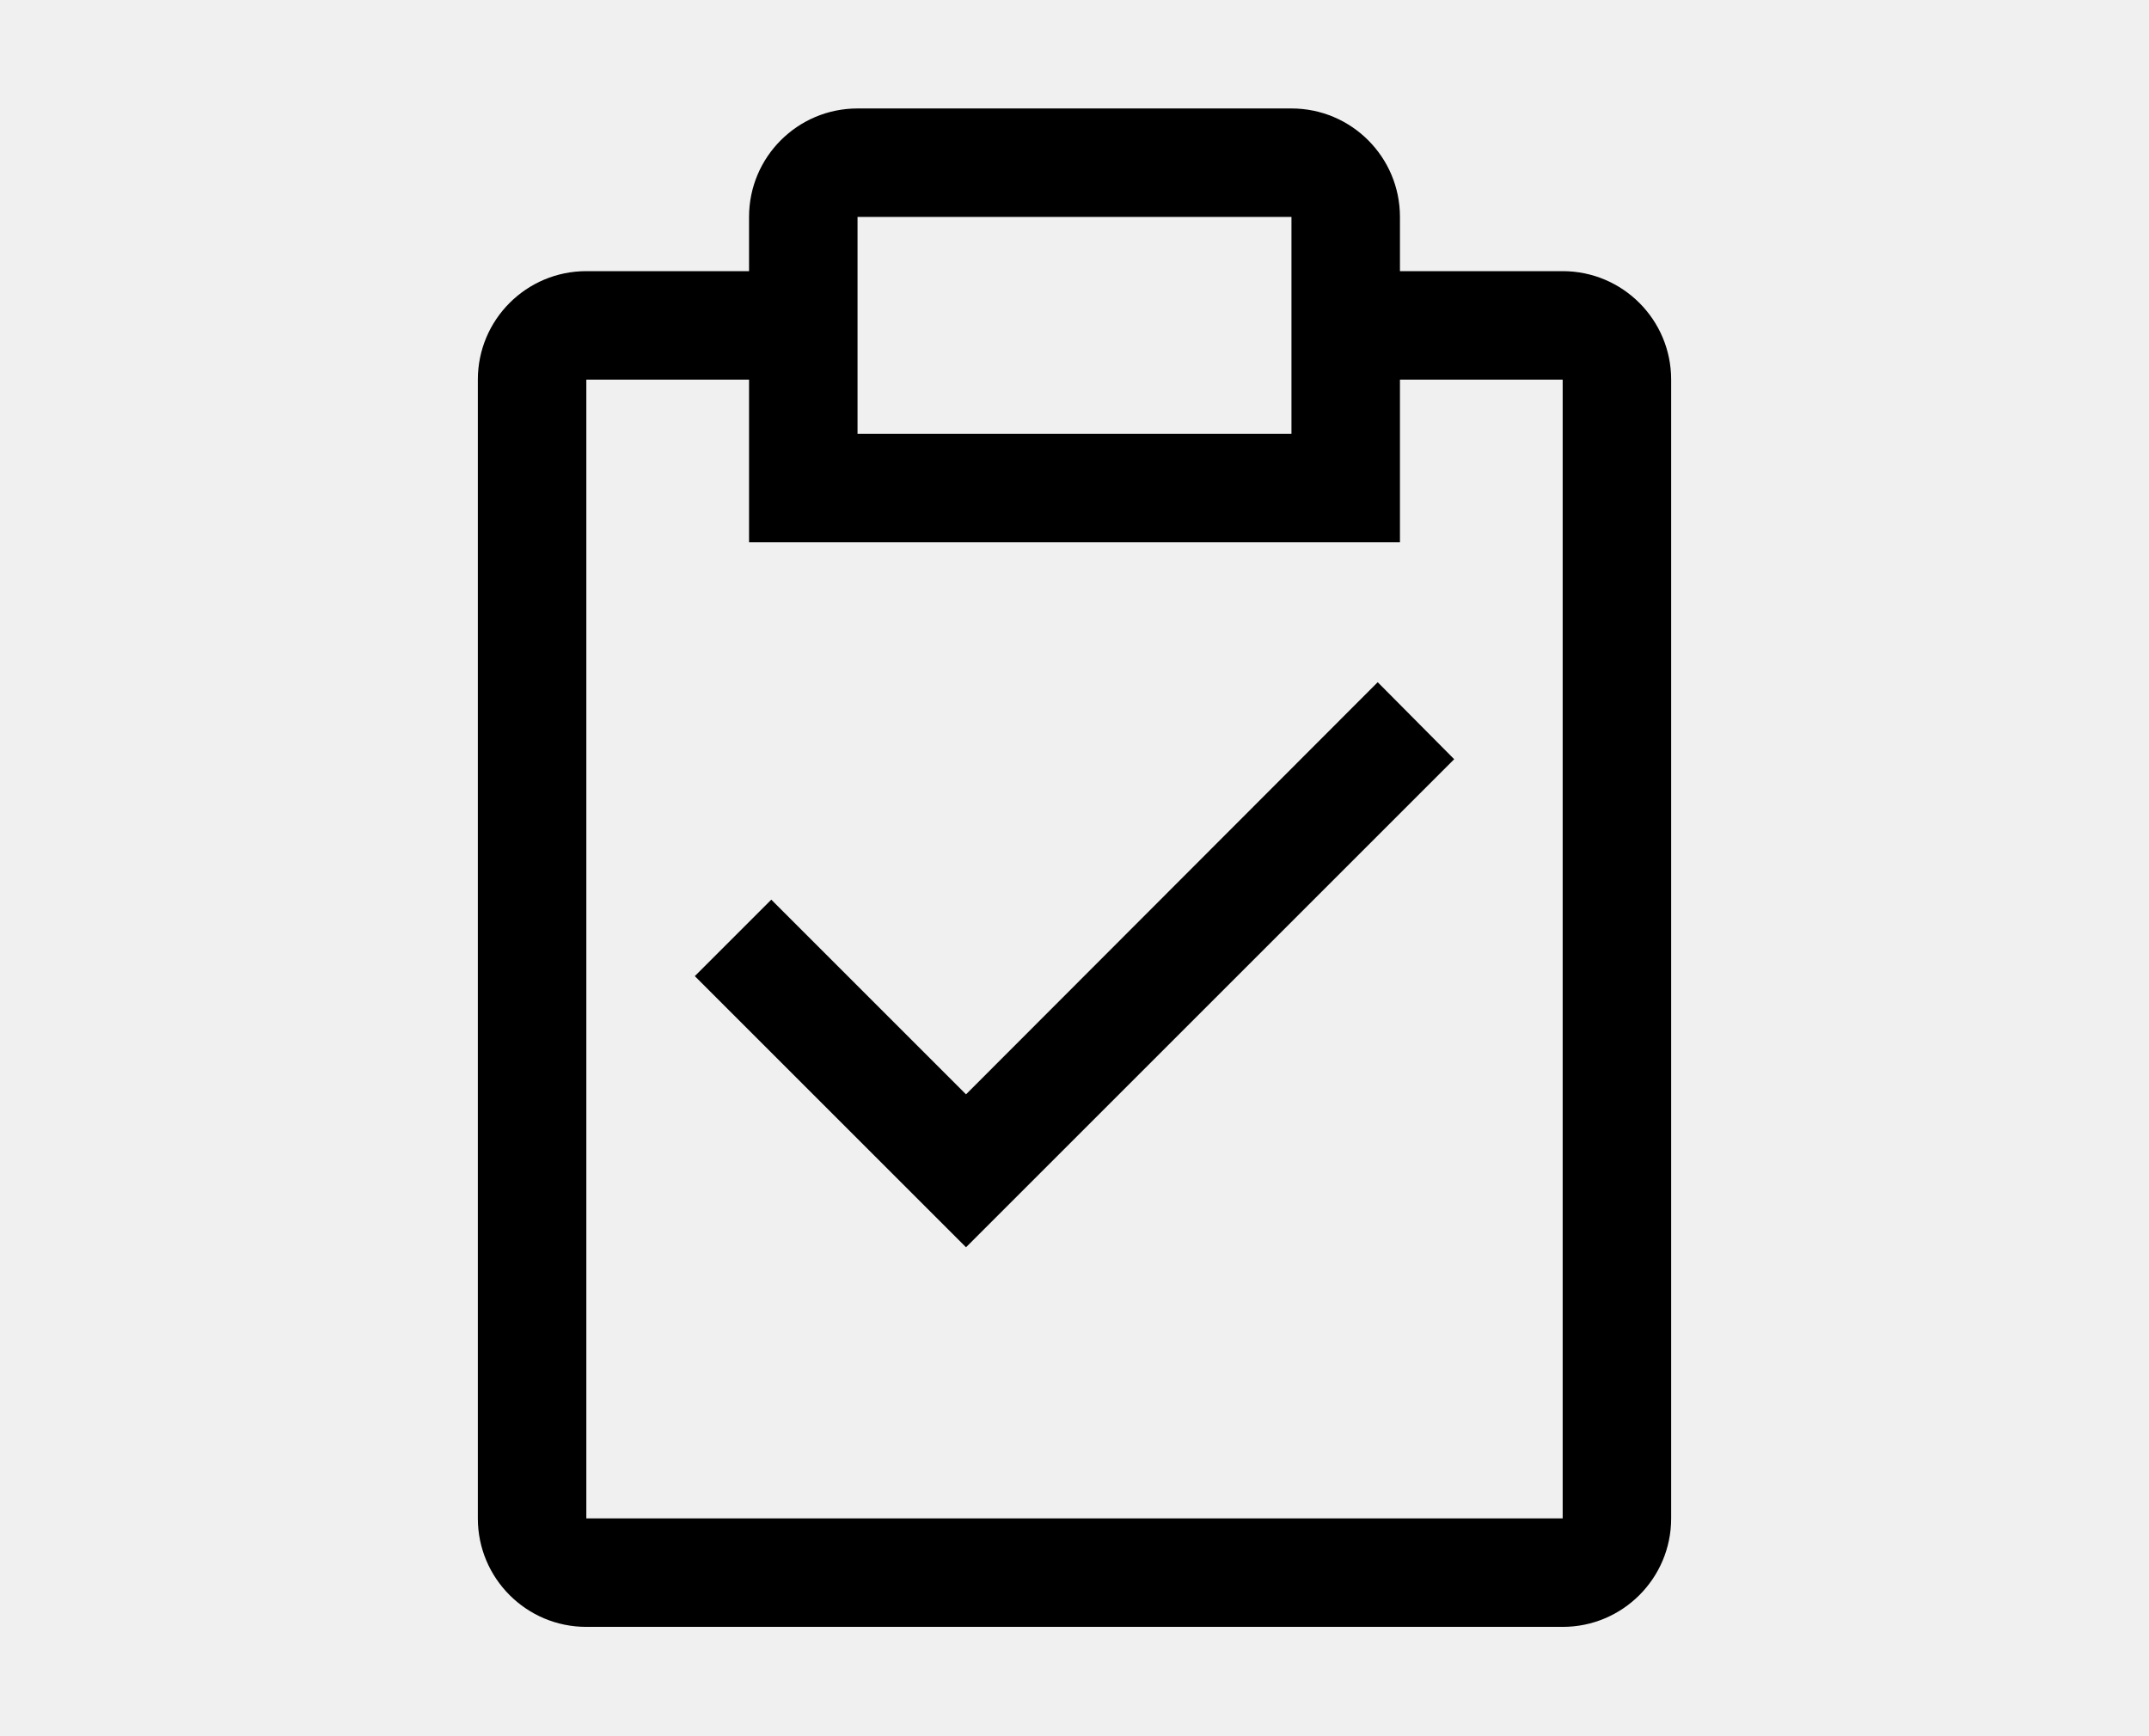
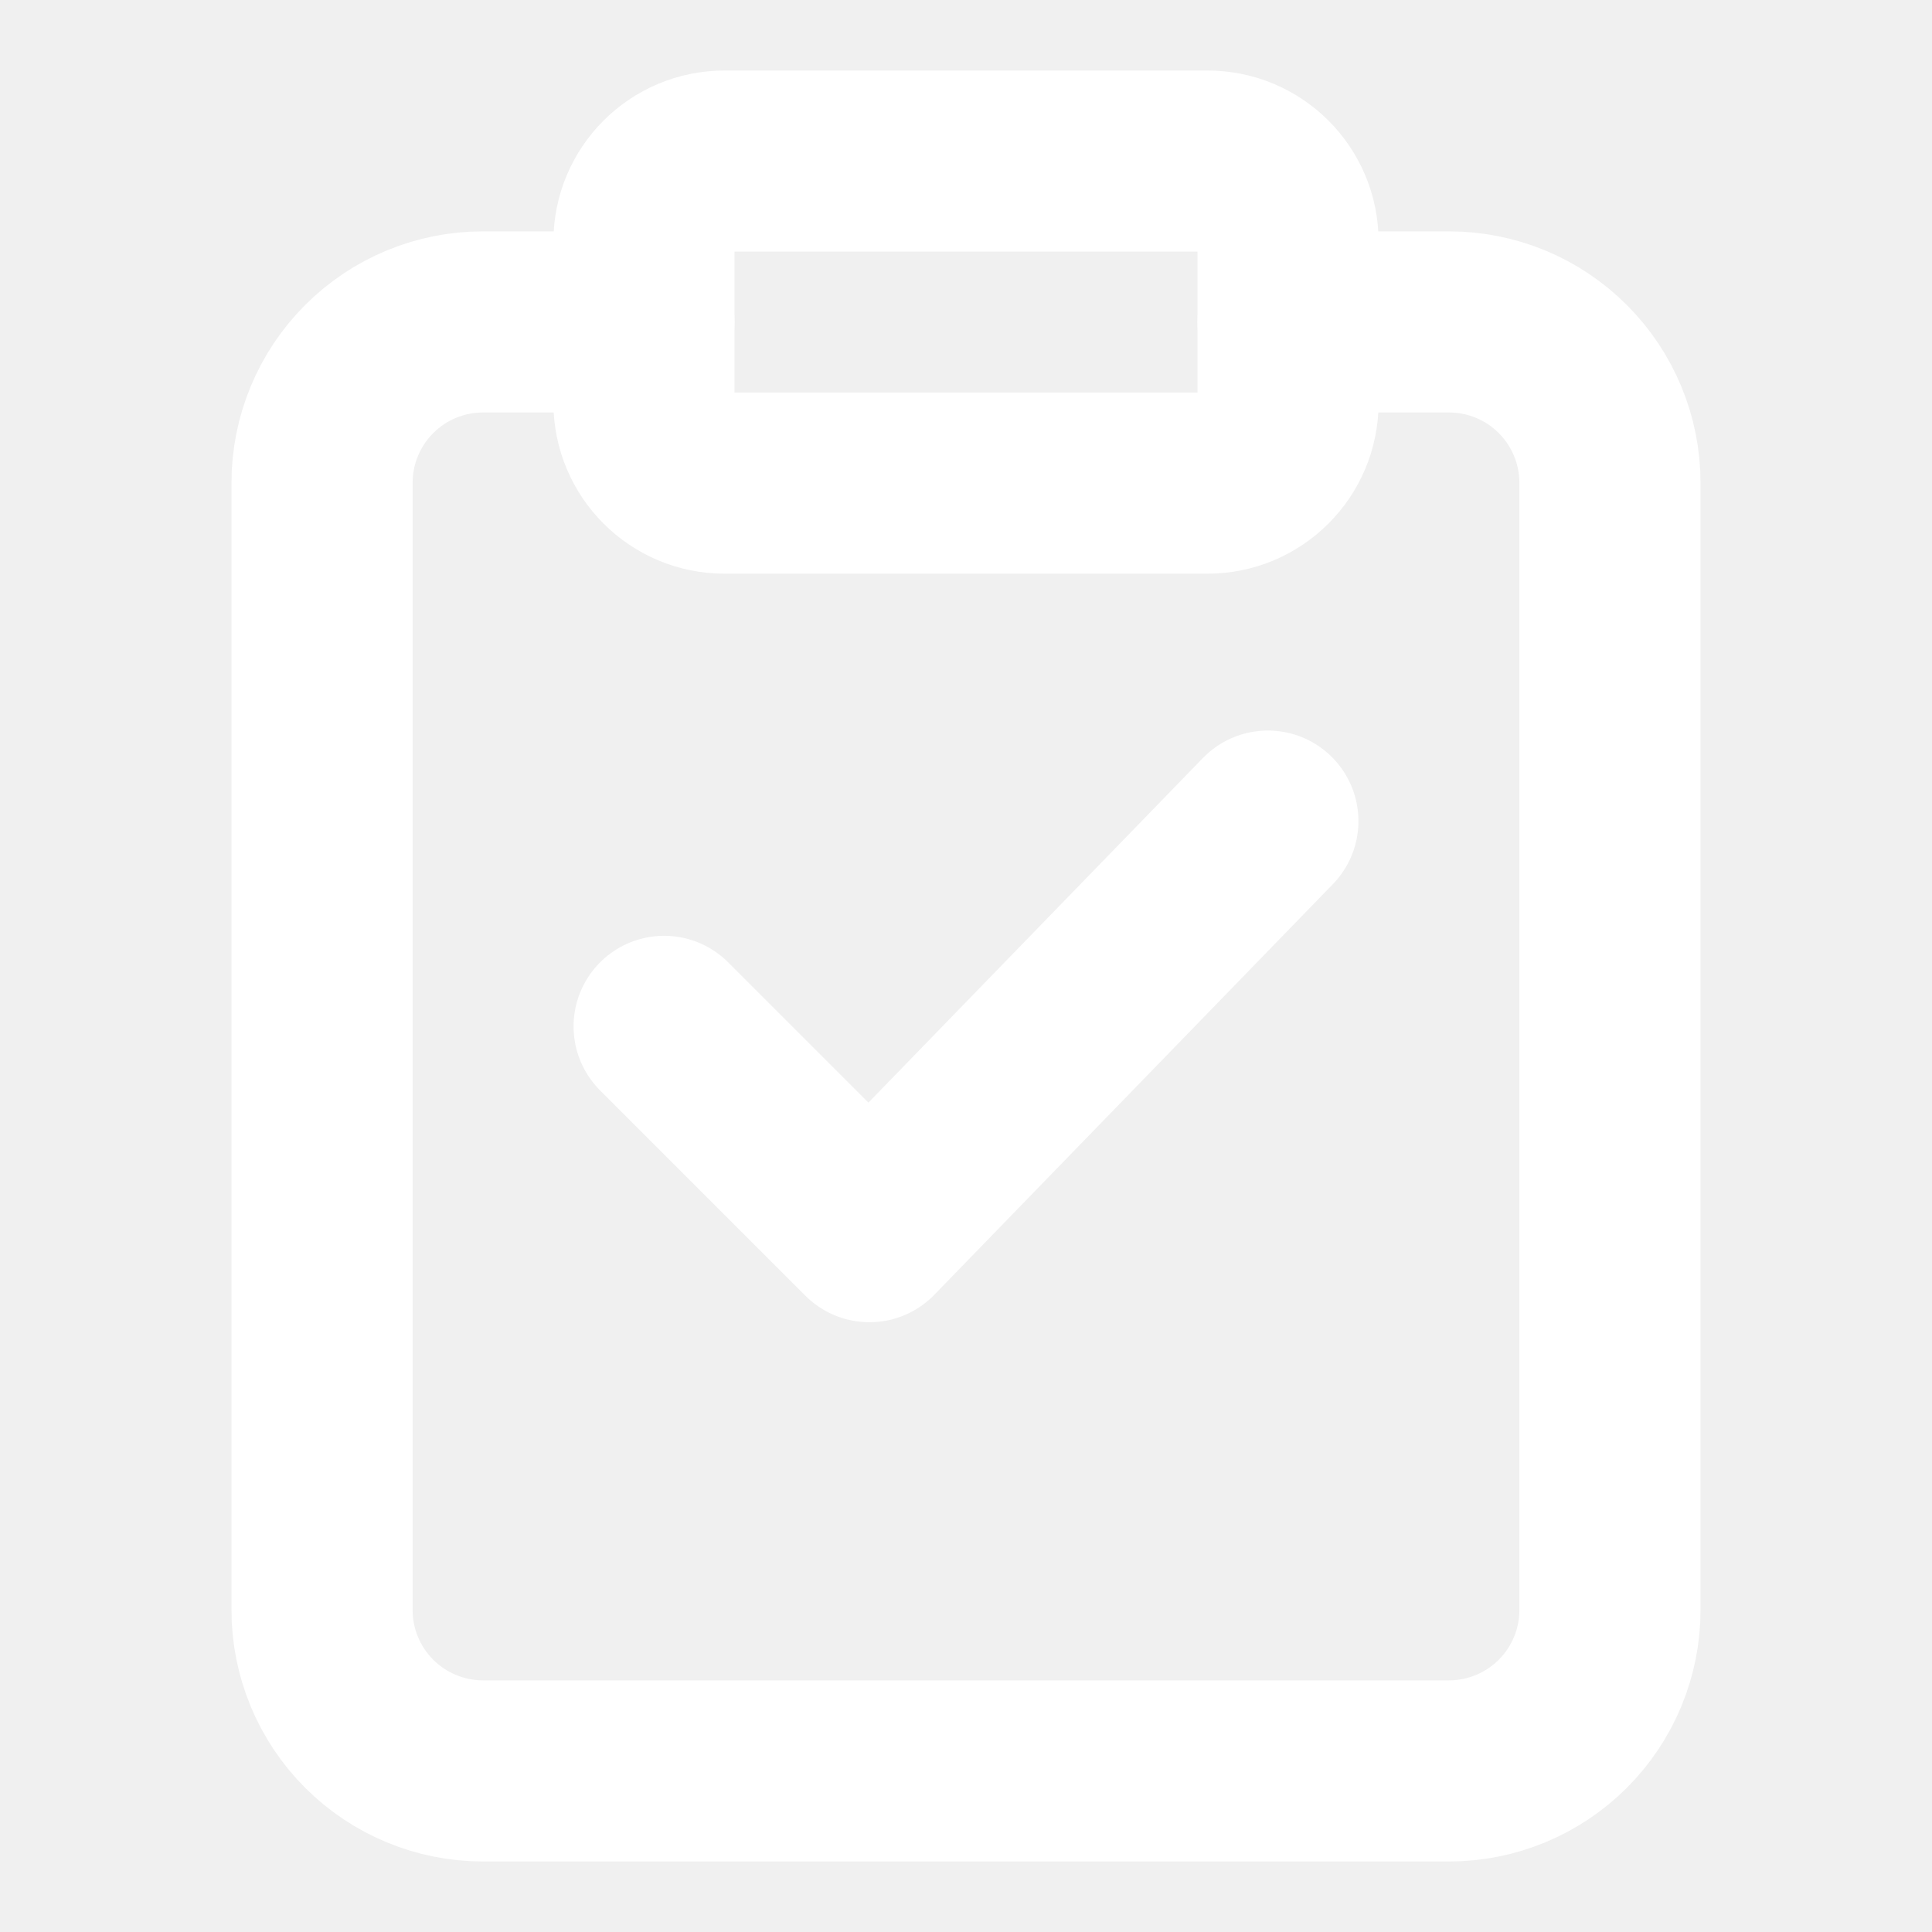
- <svg xmlns="http://www.w3.org/2000/svg" width="52px" height="42px" viewBox="0 0 32 32" id="icon">
-   <defs>
-     <style>.cls-1{fill:none;}</style>
-   </defs>
-   <polygon points="14 20.18 10.41 16.59 9 18 14 23 23 14 21.59 12.58 14 20.18" />
-   <path d="M25,5H22V4a2,2,0,0,0-2-2H12a2,2,0,0,0-2,2V5H7A2,2,0,0,0,5,7V28a2,2,0,0,0,2,2H25a2,2,0,0,0,2-2V7A2,2,0,0,0,25,5ZM12,4h8V8H12ZM25,28H7V7h3v3H22V7h3Z" transform="translate(0 0)" />
-   <rect id="_Transparent_Rectangle_" data-name="&lt;Transparent Rectangle&gt;" class="cls-1" width="52" height="42" />
+ <svg xmlns="http://www.w3.org/2000/svg" width="16" height="16" viewBox="0 0 16 16" fill="none">
+   <path d="M10.667 2.666H12C12.354 2.666 12.693 2.806 12.943 3.057C13.193 3.307 13.333 3.646 13.333 3.999V13.333C13.333 13.686 13.193 14.025 12.943 14.275C12.693 14.525 12.354 14.666 12 14.666H4C3.646 14.666 3.307 14.525 3.057 14.275C2.807 14.025 2.667 13.686 2.667 13.333V3.999C2.667 3.646 2.807 3.307 3.057 3.057C3.307 2.806 3.646 2.666 4 2.666H5.333" stroke="white" stroke-width="1.5" stroke-linecap="round" stroke-linejoin="round" />
+   <path d="M10 1.334H6C5.632 1.334 5.333 1.632 5.333 2.001V3.334C5.333 3.702 5.632 4.001 6 4.001H10C10.368 4.001 10.667 3.702 10.667 3.334V2.001C10.667 1.632 10.368 1.334 10 1.334Z" stroke="white" stroke-width="1.5" stroke-linecap="round" stroke-linejoin="round" />
+   <path d="M5.5 8.5L7.2 10.2L10.5 6.8" stroke="white" stroke-width="1.5" stroke-linecap="round" stroke-linejoin="round" />
</svg>
